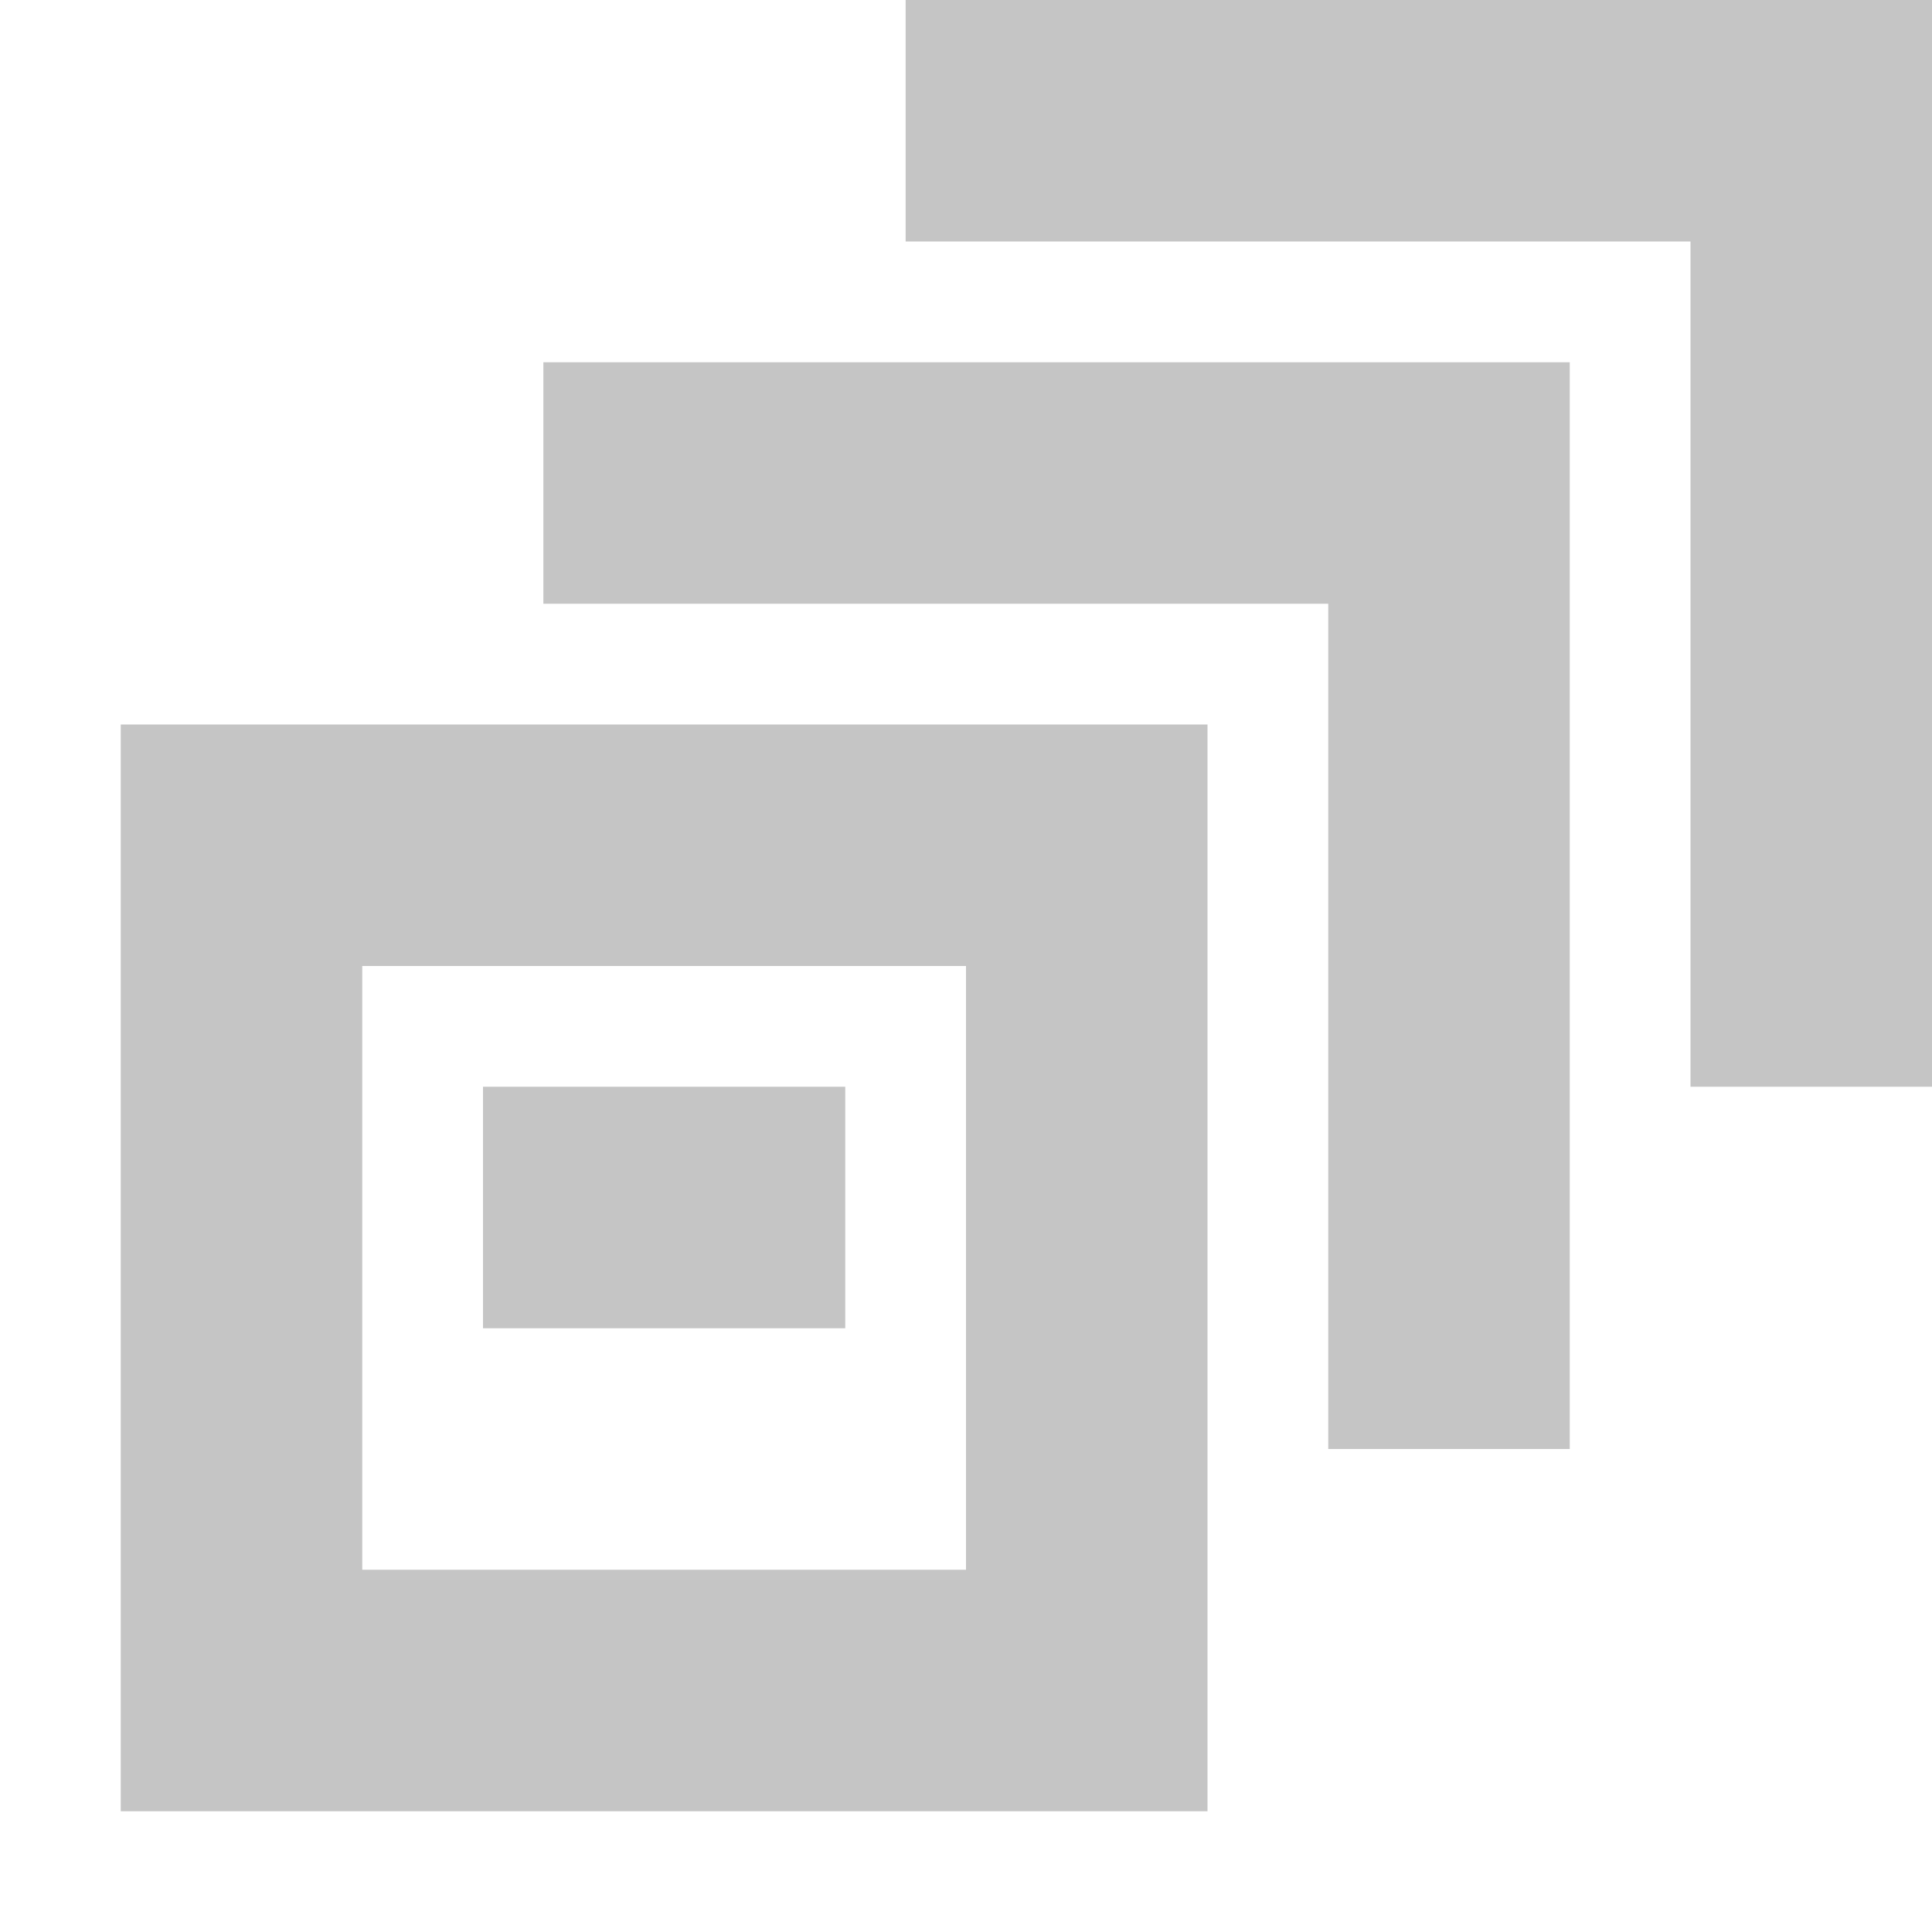
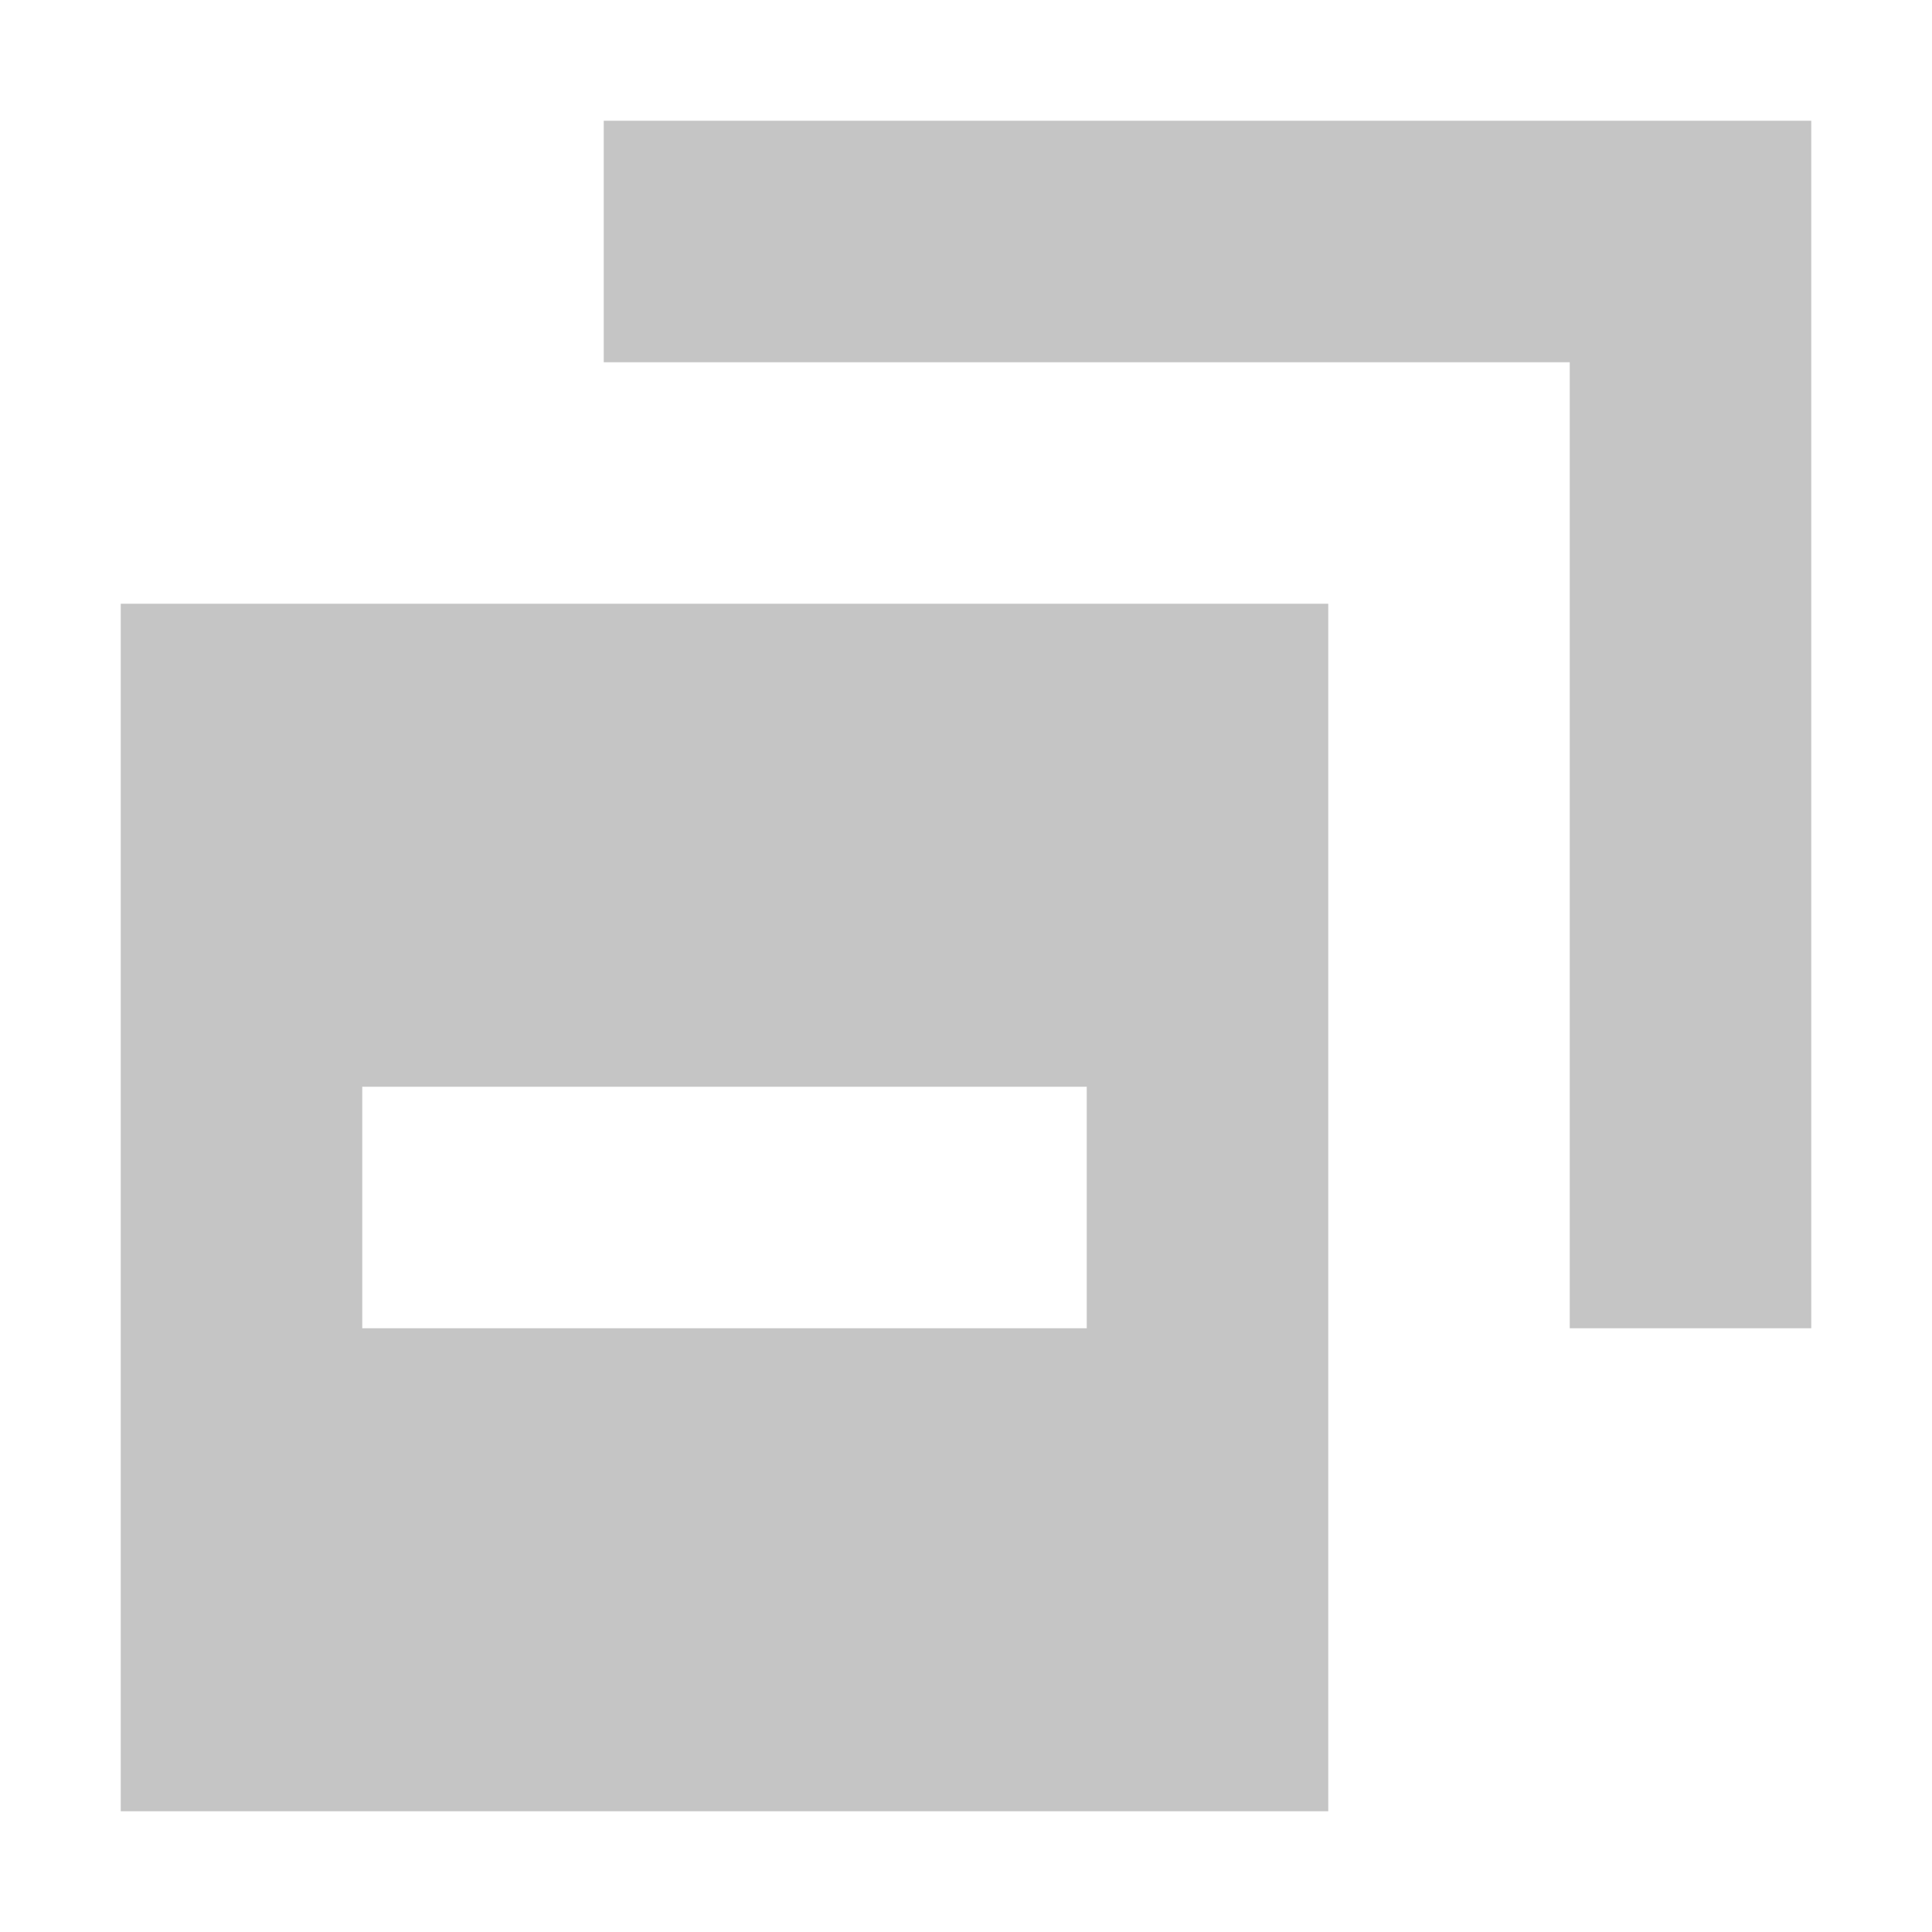
<svg xmlns="http://www.w3.org/2000/svg" width="16" height="16" viewBox="0 0 16 16" fill="none">
-   <rect x="2" y="7" width="7" height="7" stroke="#C5C5C5" stroke-width="2" />
-   <path d="M4.5 4H12V12" stroke="#C5C5C5" stroke-width="2" />
-   <path d="M7.5 1H15V9" stroke="#C5C5C5" stroke-width="2" />
-   <line x1="4" y1="10" x2="7" y2="10" stroke="#C5C5C5" stroke-width="2" />
+   <path d="M15 11H13V3H5V1H15V11Z" fill="#C5C5C5" />
+   <path fill-rule="evenodd" clip-rule="evenodd" d="M1 15V5H11V15H1ZM3 11H9V9L3 9V11Z" fill="#C5C5C5" />
</svg>
